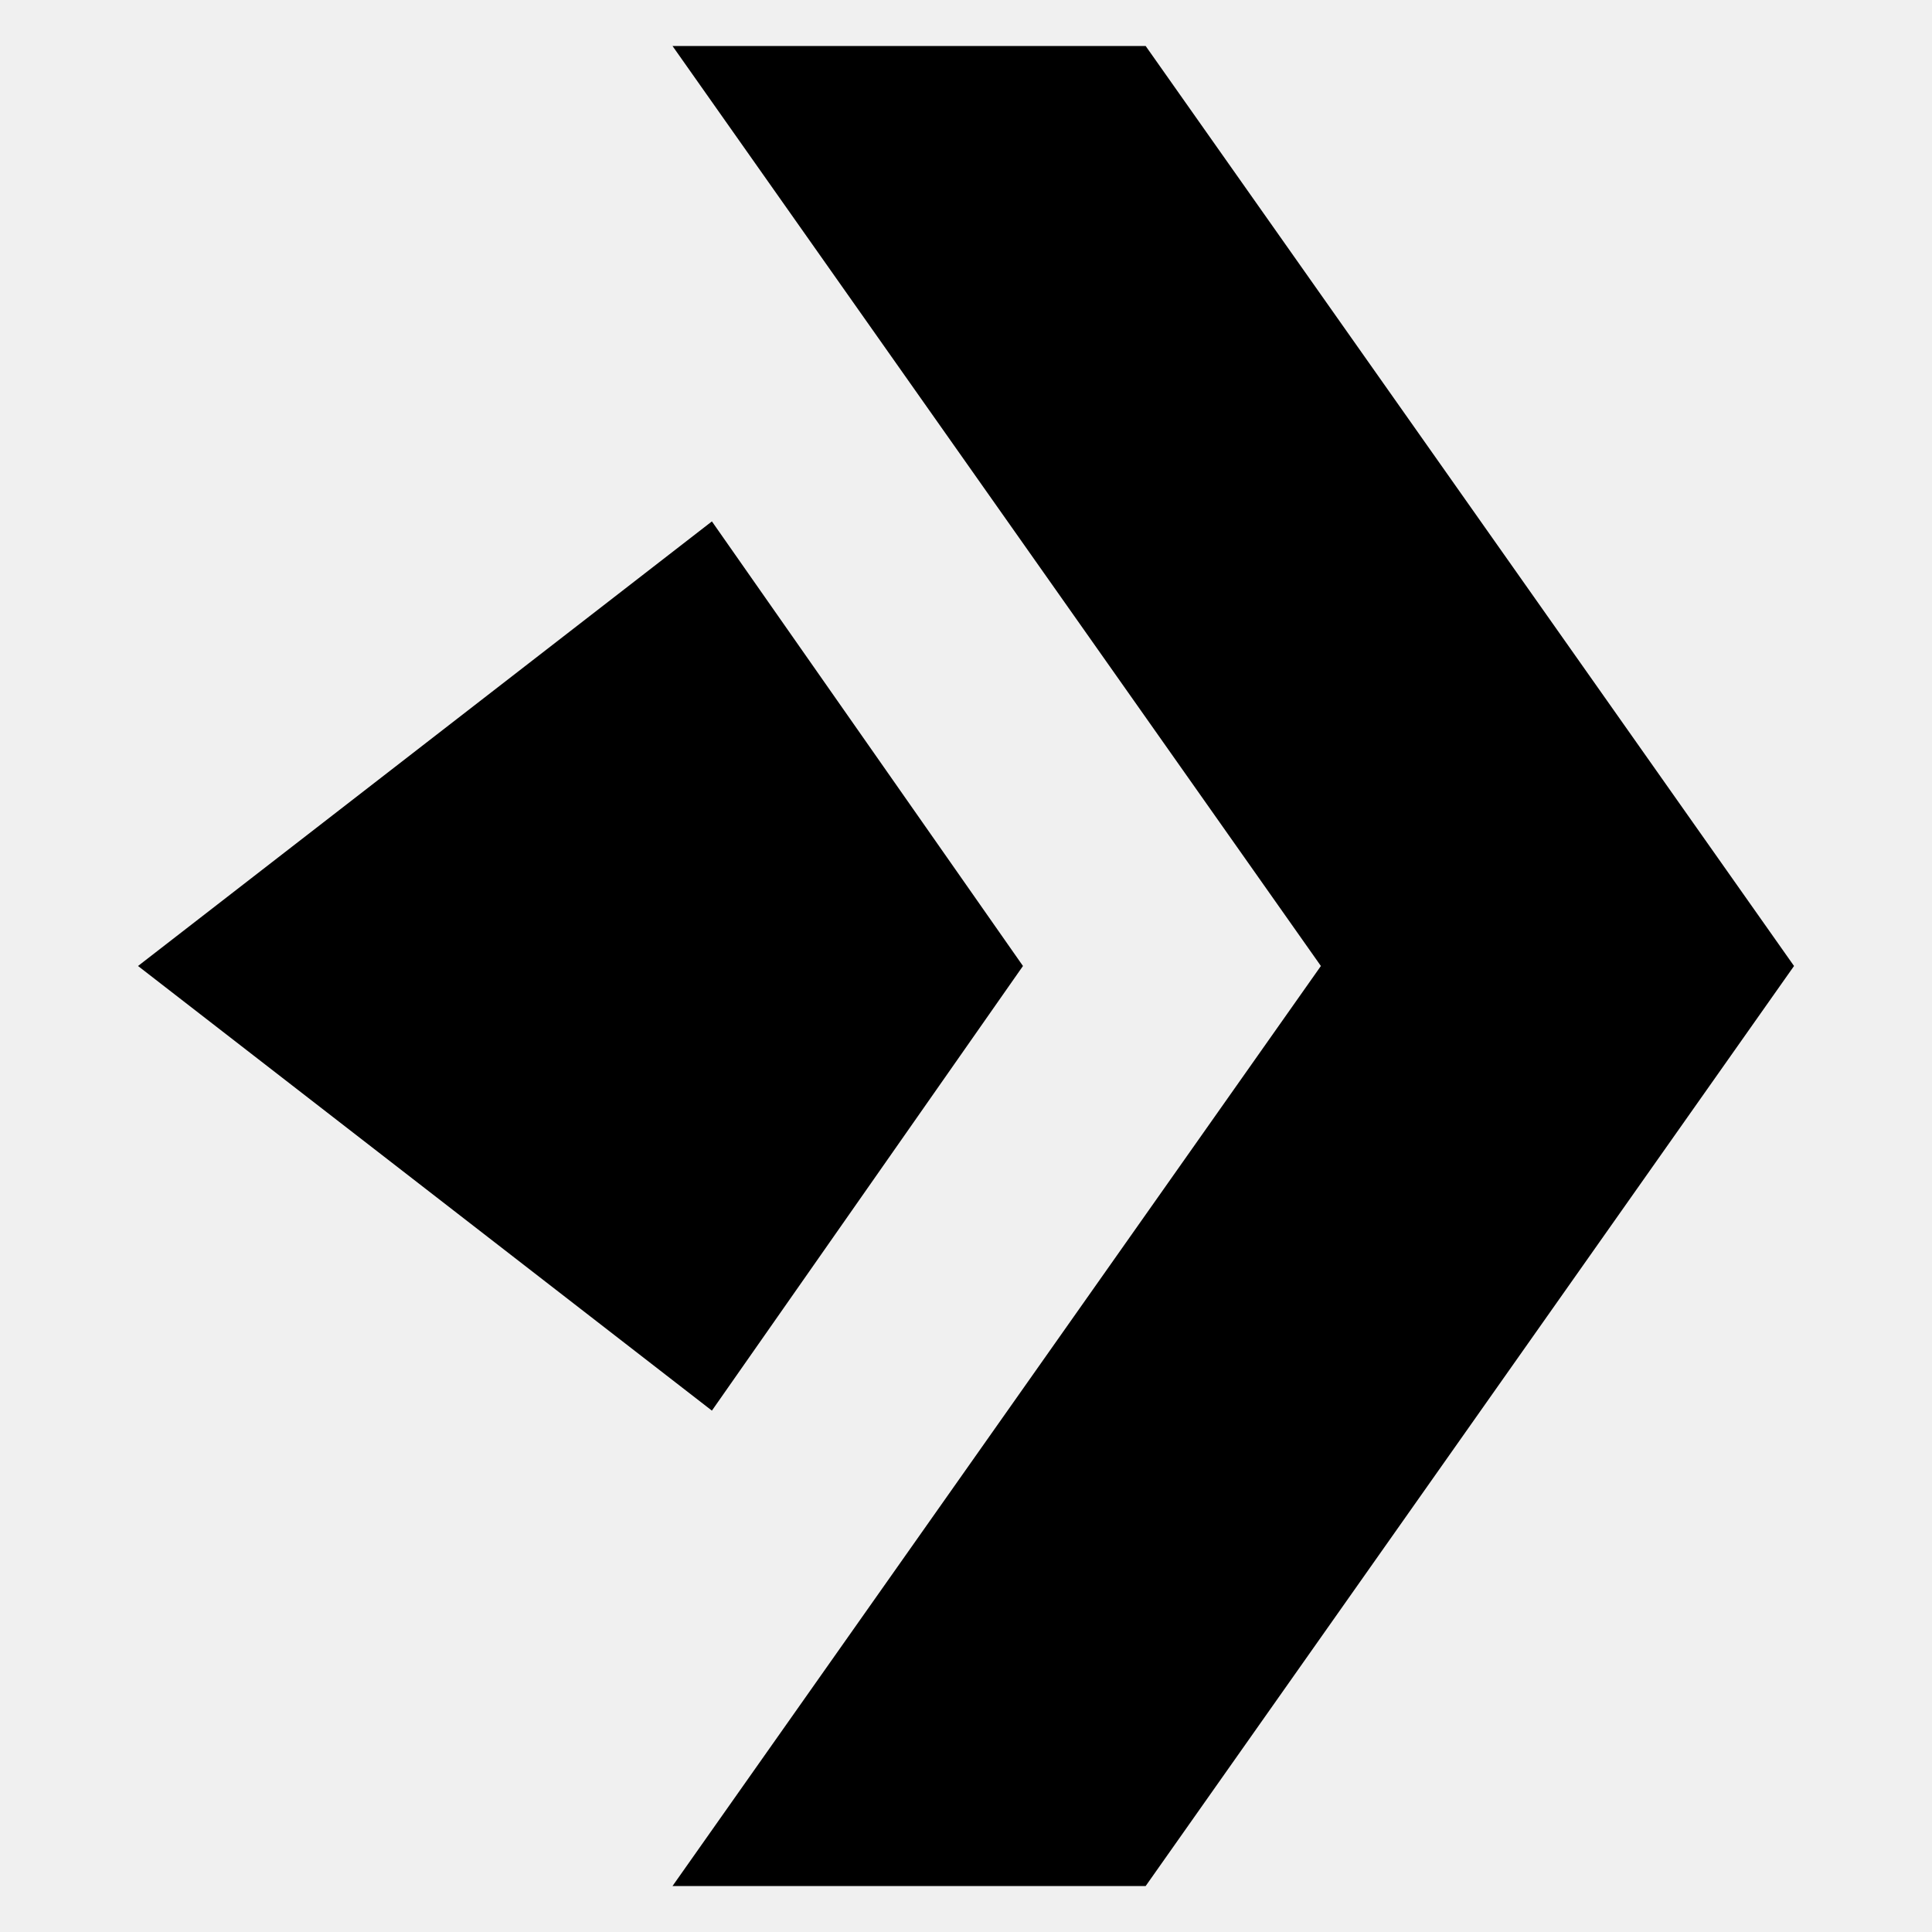
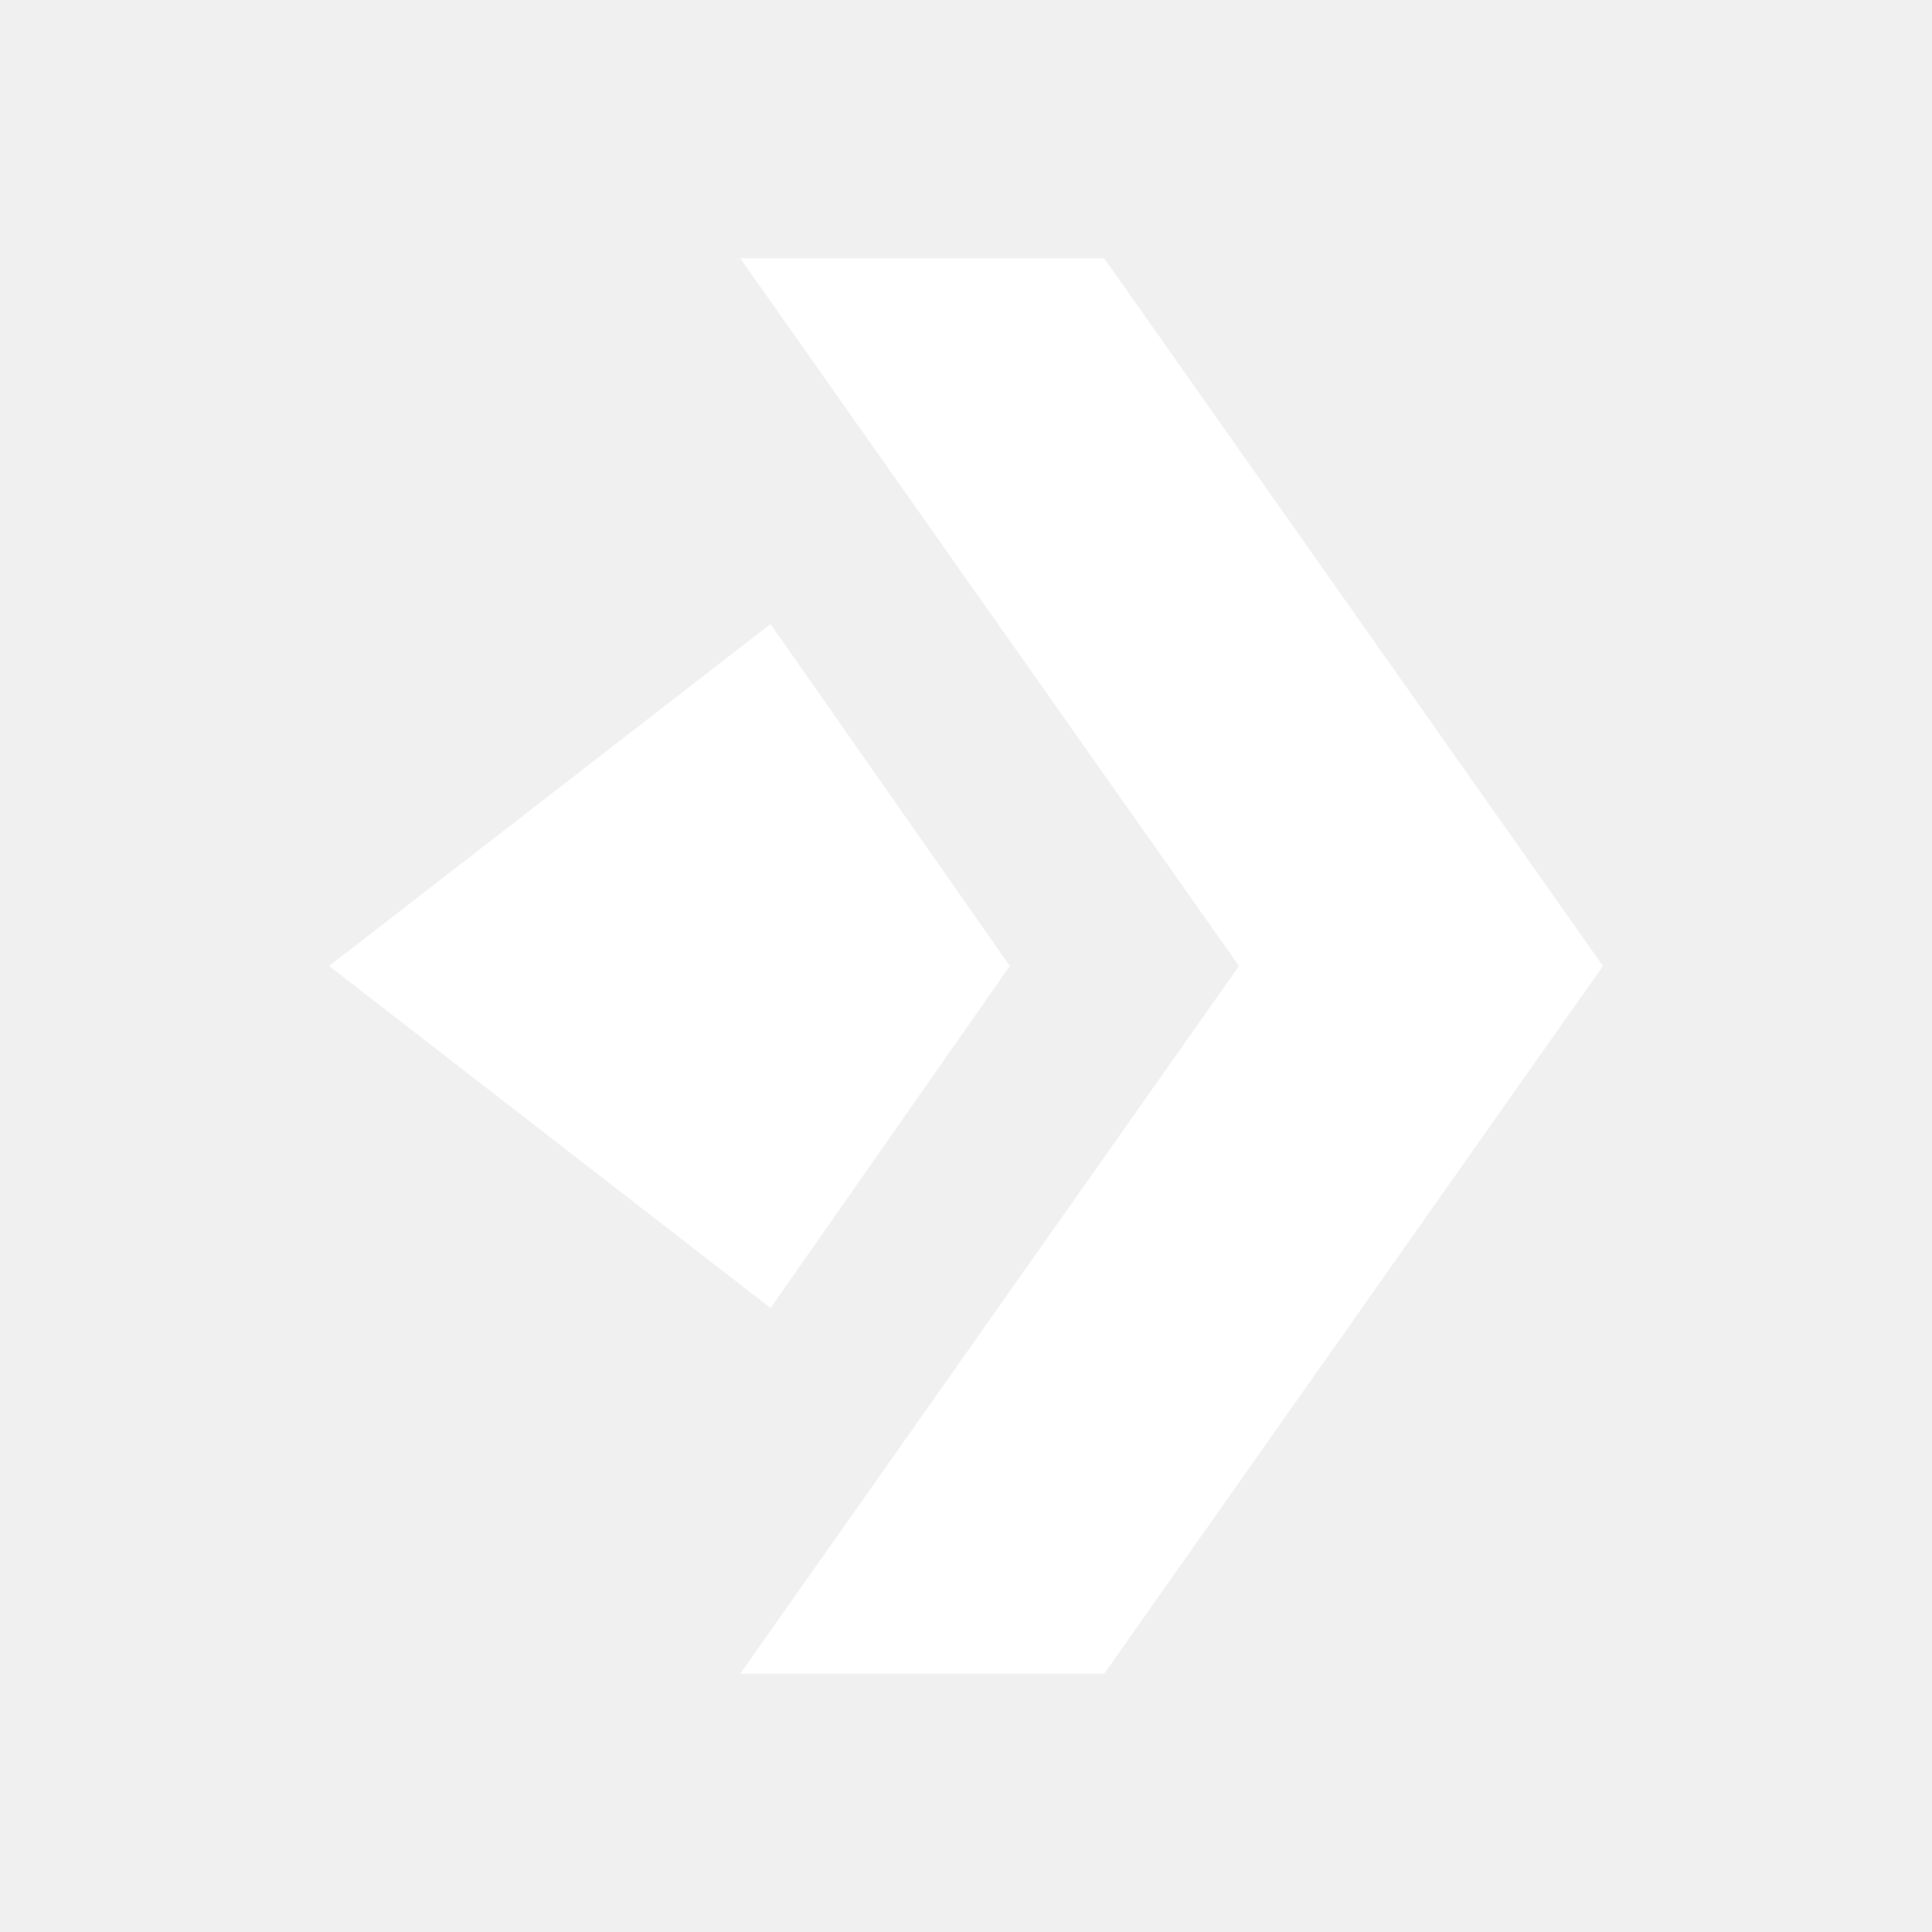
- <svg xmlns="http://www.w3.org/2000/svg" width="100%" height="100%" viewBox="0 0 350 350" version="1.1" xml:space="preserve" style="fill-rule:evenodd;clip-rule:evenodd;stroke-linejoin:round;stroke-miterlimit:2;">
+ <svg xmlns="http://www.w3.org/2000/svg" fill="white" width="100%" height="100%" viewBox="-52.5 -52.5 455 455" version="1.1" xml:space="preserve" style="fill-rule:evenodd;clip-rule:evenodd;stroke-linejoin:round;stroke-miterlimit:2;">
  <g id="Impulse" transform="matrix(8.44476,0,0,8.48513,-3195.21,-4229.48)">
    <path d="M402.943,499.44L392.793,499.44L406.702,519.082L392.793,538.725L402.943,538.725L416.852,519.082L402.943,499.44ZM400.311,519.082L393.638,509.59L381.327,519.082L393.638,528.575L400.311,519.082Z" style="fill-rule:nonzero;" />
  </g>
</svg>
